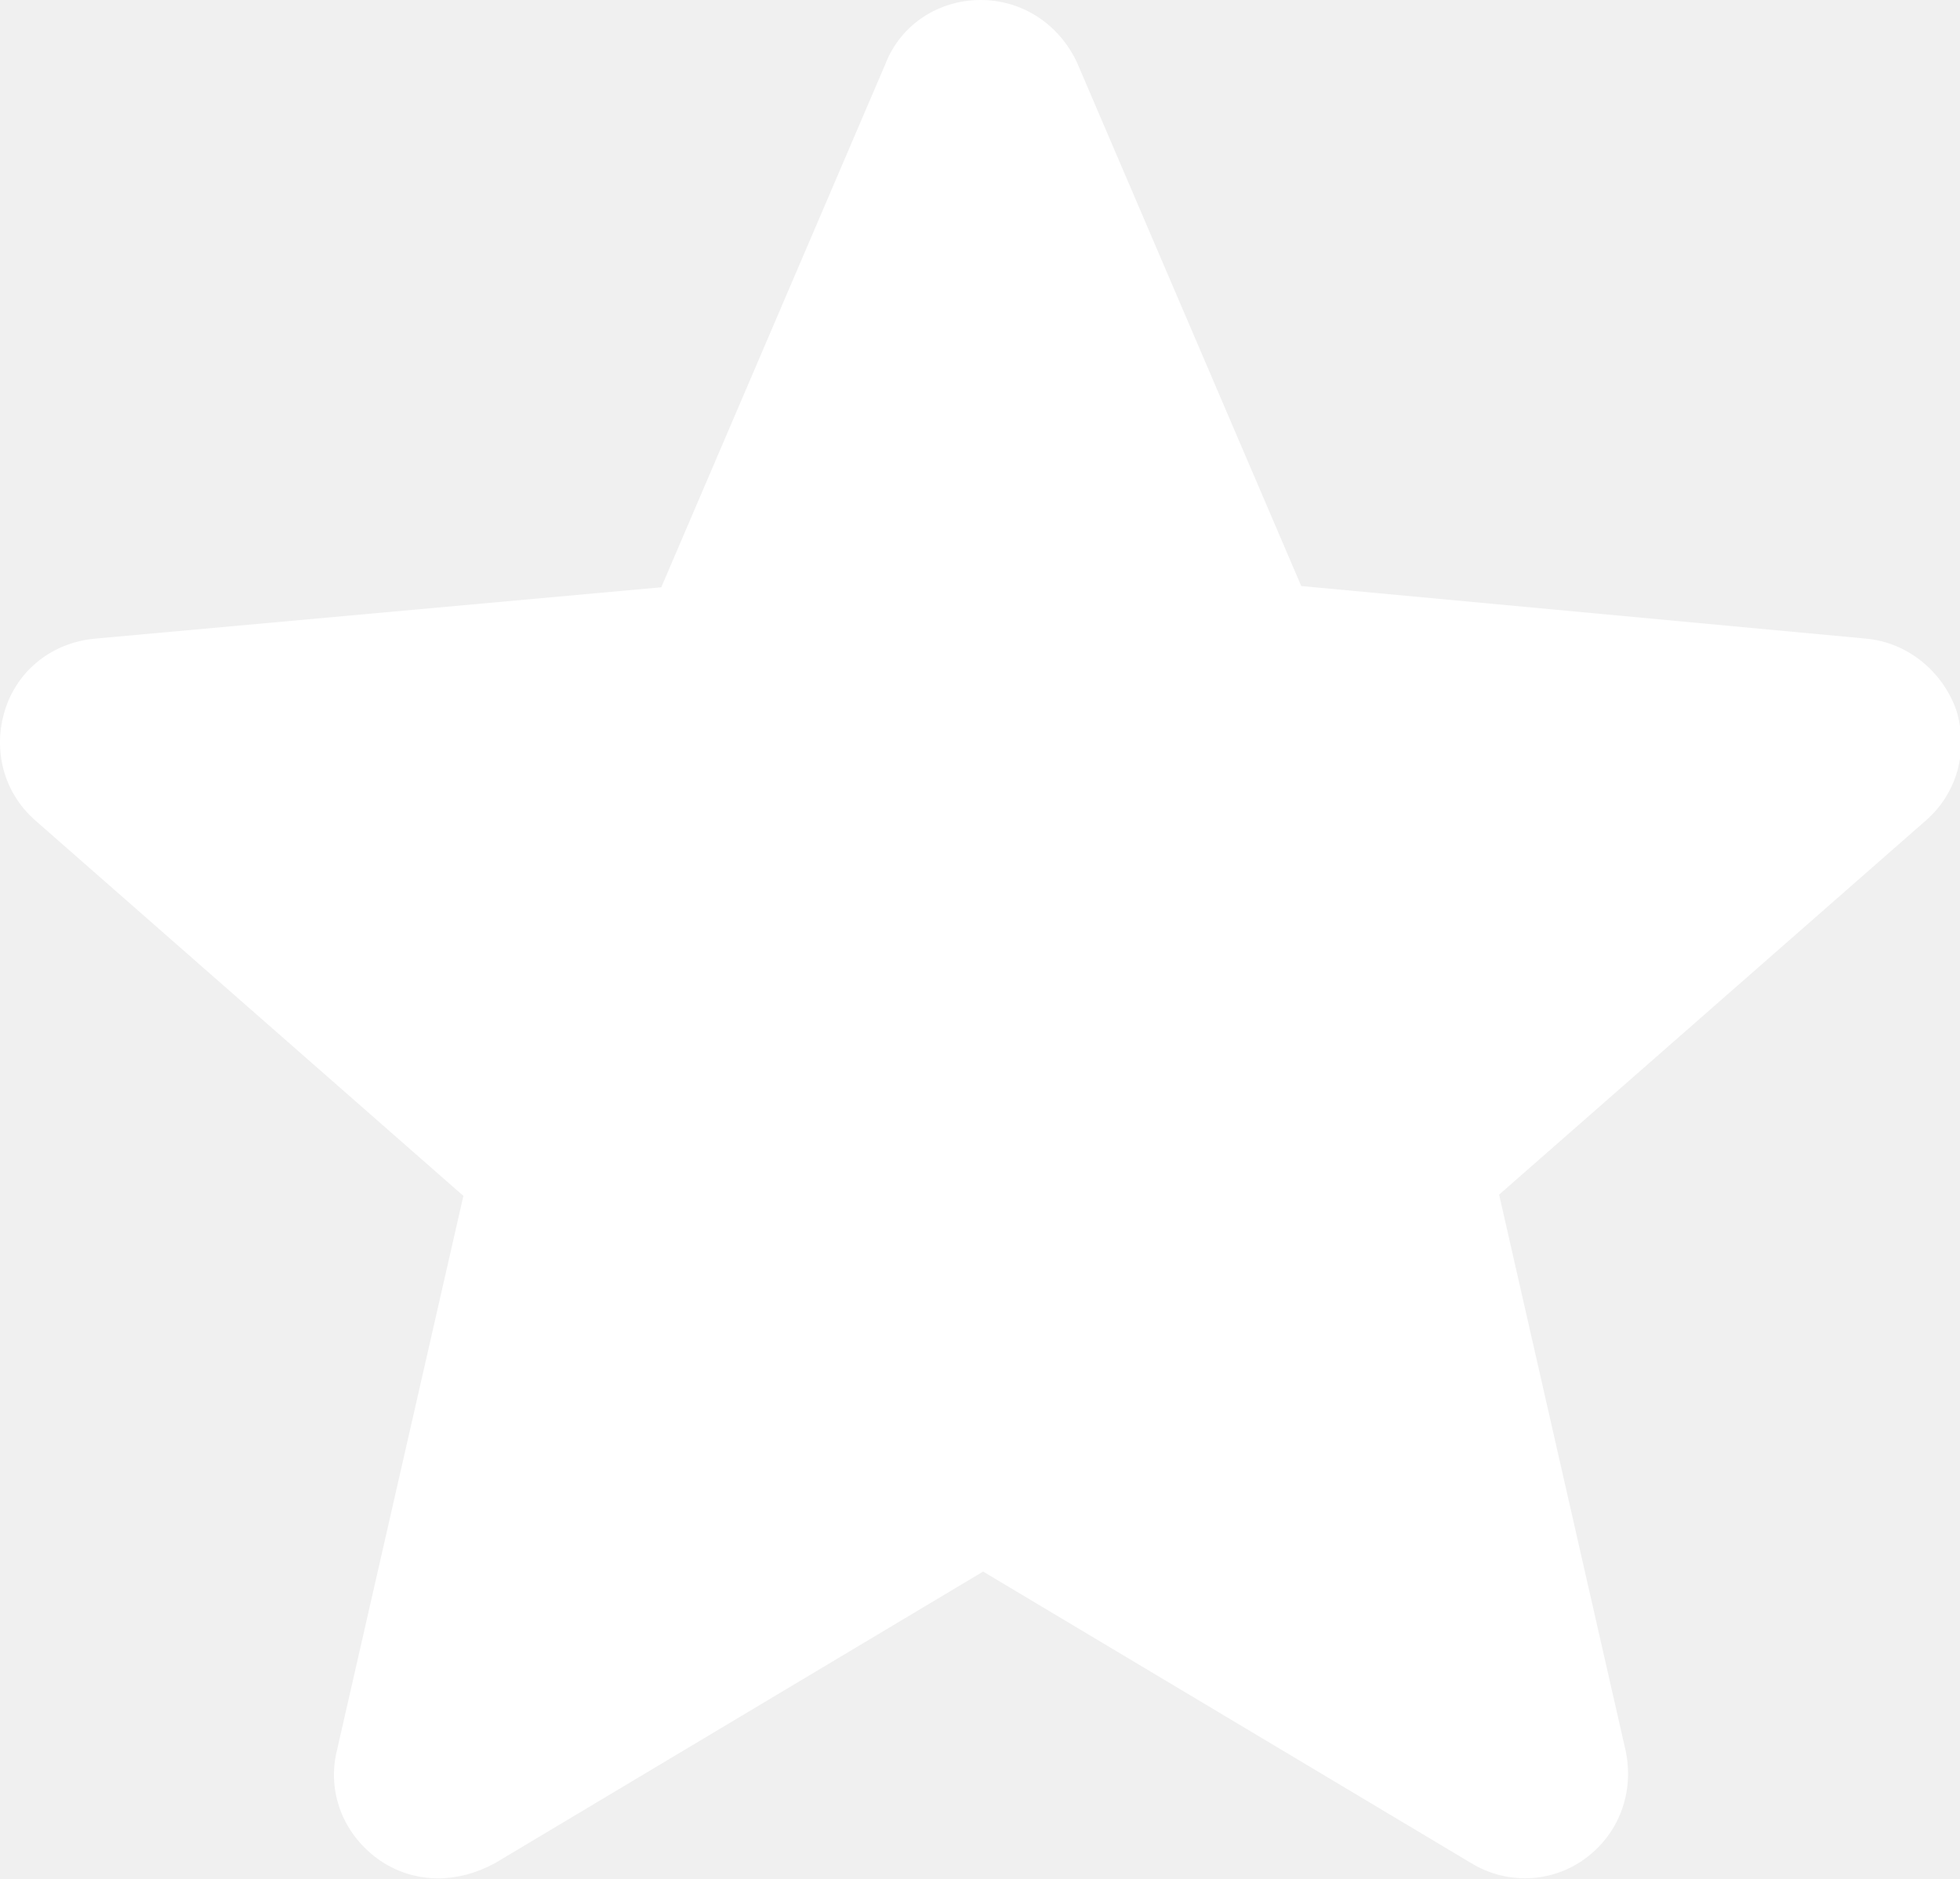
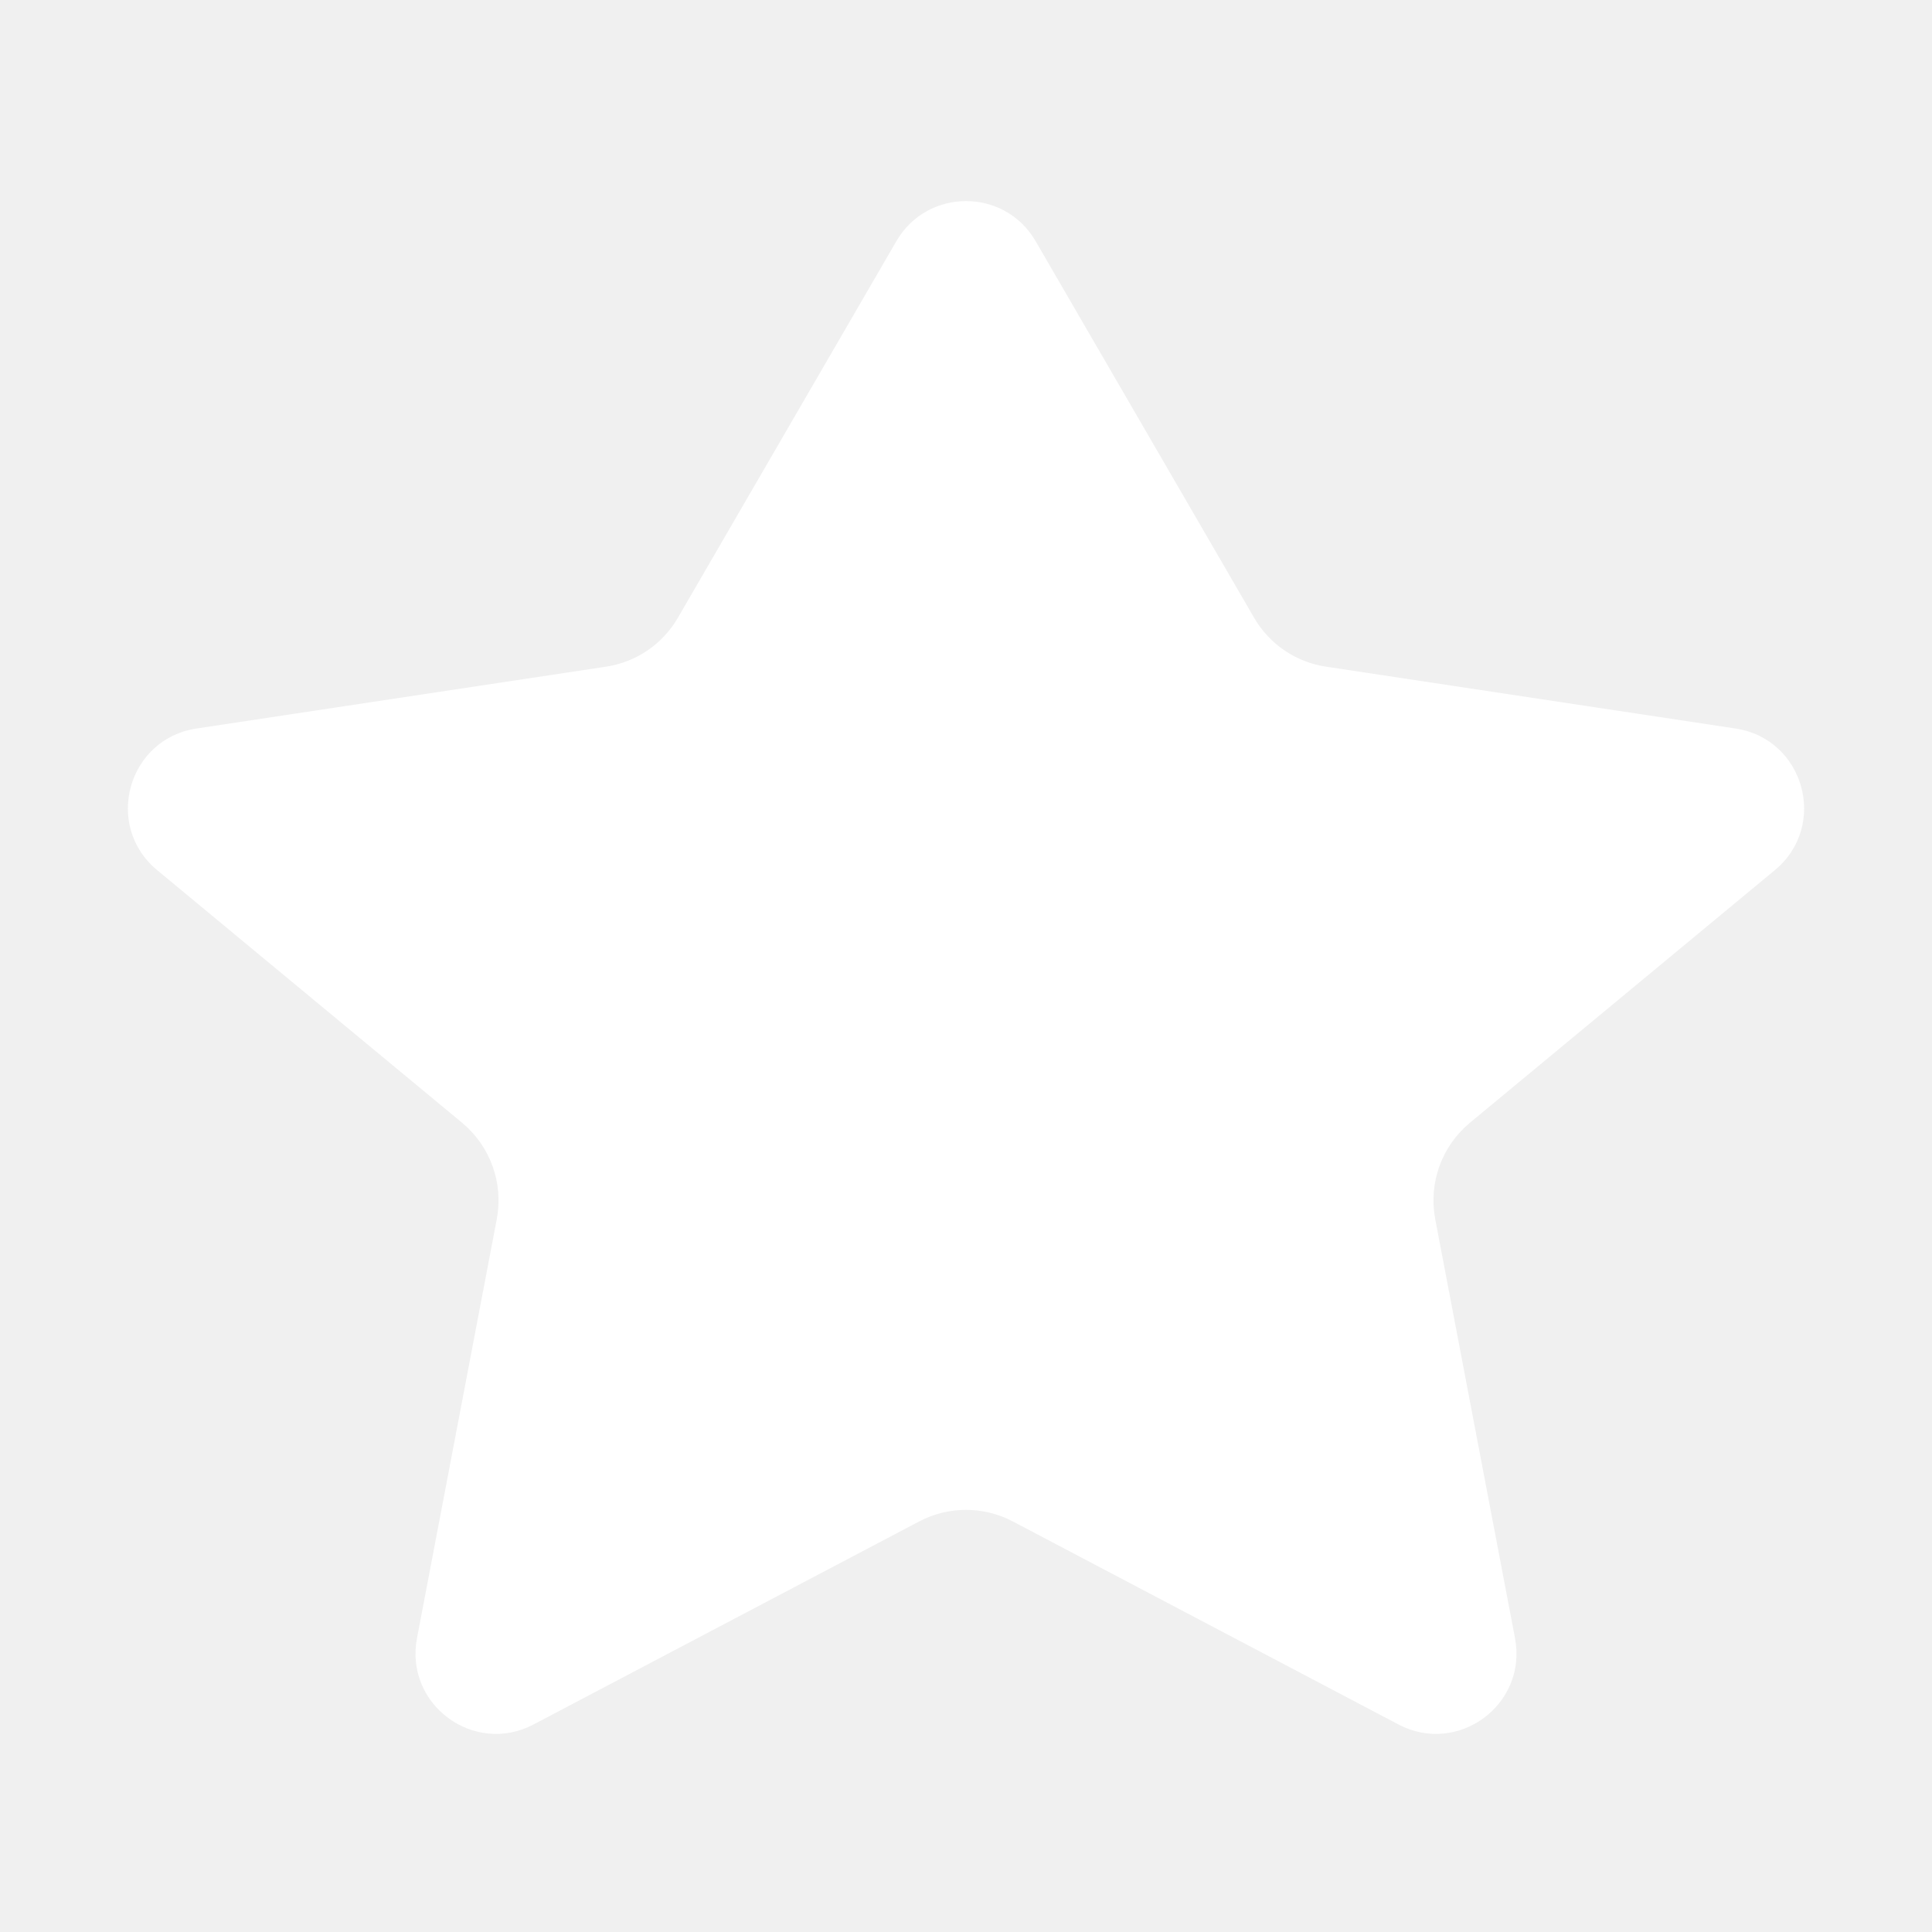
- <svg xmlns="http://www.w3.org/2000/svg" version="1.1" id="Слой_1" x="0px" y="0px" viewBox="0 0 15.65 15" style="enable-background:new 0 0 15.65 15;" xml:space="preserve">
-   <style type="text/css">
- 	.st0{fill:#FFFFFF;}
- </style>
-   <path class="st0" d="M3.5,15c-0.17,0-0.34-0.05-0.49-0.16c-0.27-0.2-0.4-0.53-0.32-0.86L3.7,9.55L0.28,6.55  C0.03,6.33-0.06,5.99,0.04,5.67c0.1-0.32,0.38-0.54,0.72-0.57l4.52-0.41l1.79-4.18C7.19,0.2,7.49,0,7.83,0s0.63,0.2,0.77,0.5  l1.79,4.18L14.9,5.1c0.33,0.03,0.61,0.26,0.72,0.57c0.1,0.32,0.01,0.66-0.24,0.88l-3.41,2.99l1.01,4.44  c0.07,0.33-0.05,0.66-0.32,0.86c-0.27,0.2-0.63,0.21-0.91,0.04l-3.9-2.33l-3.9,2.33C3.8,14.96,3.65,15,3.5,15z" />
+ <svg xmlns="http://www.w3.org/2000/svg" width="24" height="24" viewBox="0 0 24 24" fill="none">
+   <path d="M12.865 2.996C12.48 2.332 11.52 2.332 11.135 2.996L8.421 7.674C8.231 8.002 7.902 8.226 7.527 8.282L2.44 9.05C1.586 9.179 1.286 10.258 1.952 10.809L5.741 13.948C6.091 14.239 6.256 14.697 6.171 15.145L5.18 20.35C5.023 21.173 5.887 21.812 6.628 21.422L11.418 18.9C11.782 18.708 12.218 18.708 12.582 18.9L17.372 21.422C18.113 21.812 18.977 21.173 18.82 20.35L17.829 15.145C17.744 14.697 17.909 14.239 18.259 13.948L22.048 10.809C22.714 10.258 22.414 9.179 21.56 9.05L16.474 8.282C16.098 8.226 15.769 8.002 15.579 7.674L12.865 2.996Z" fill="white" />
</svg>
